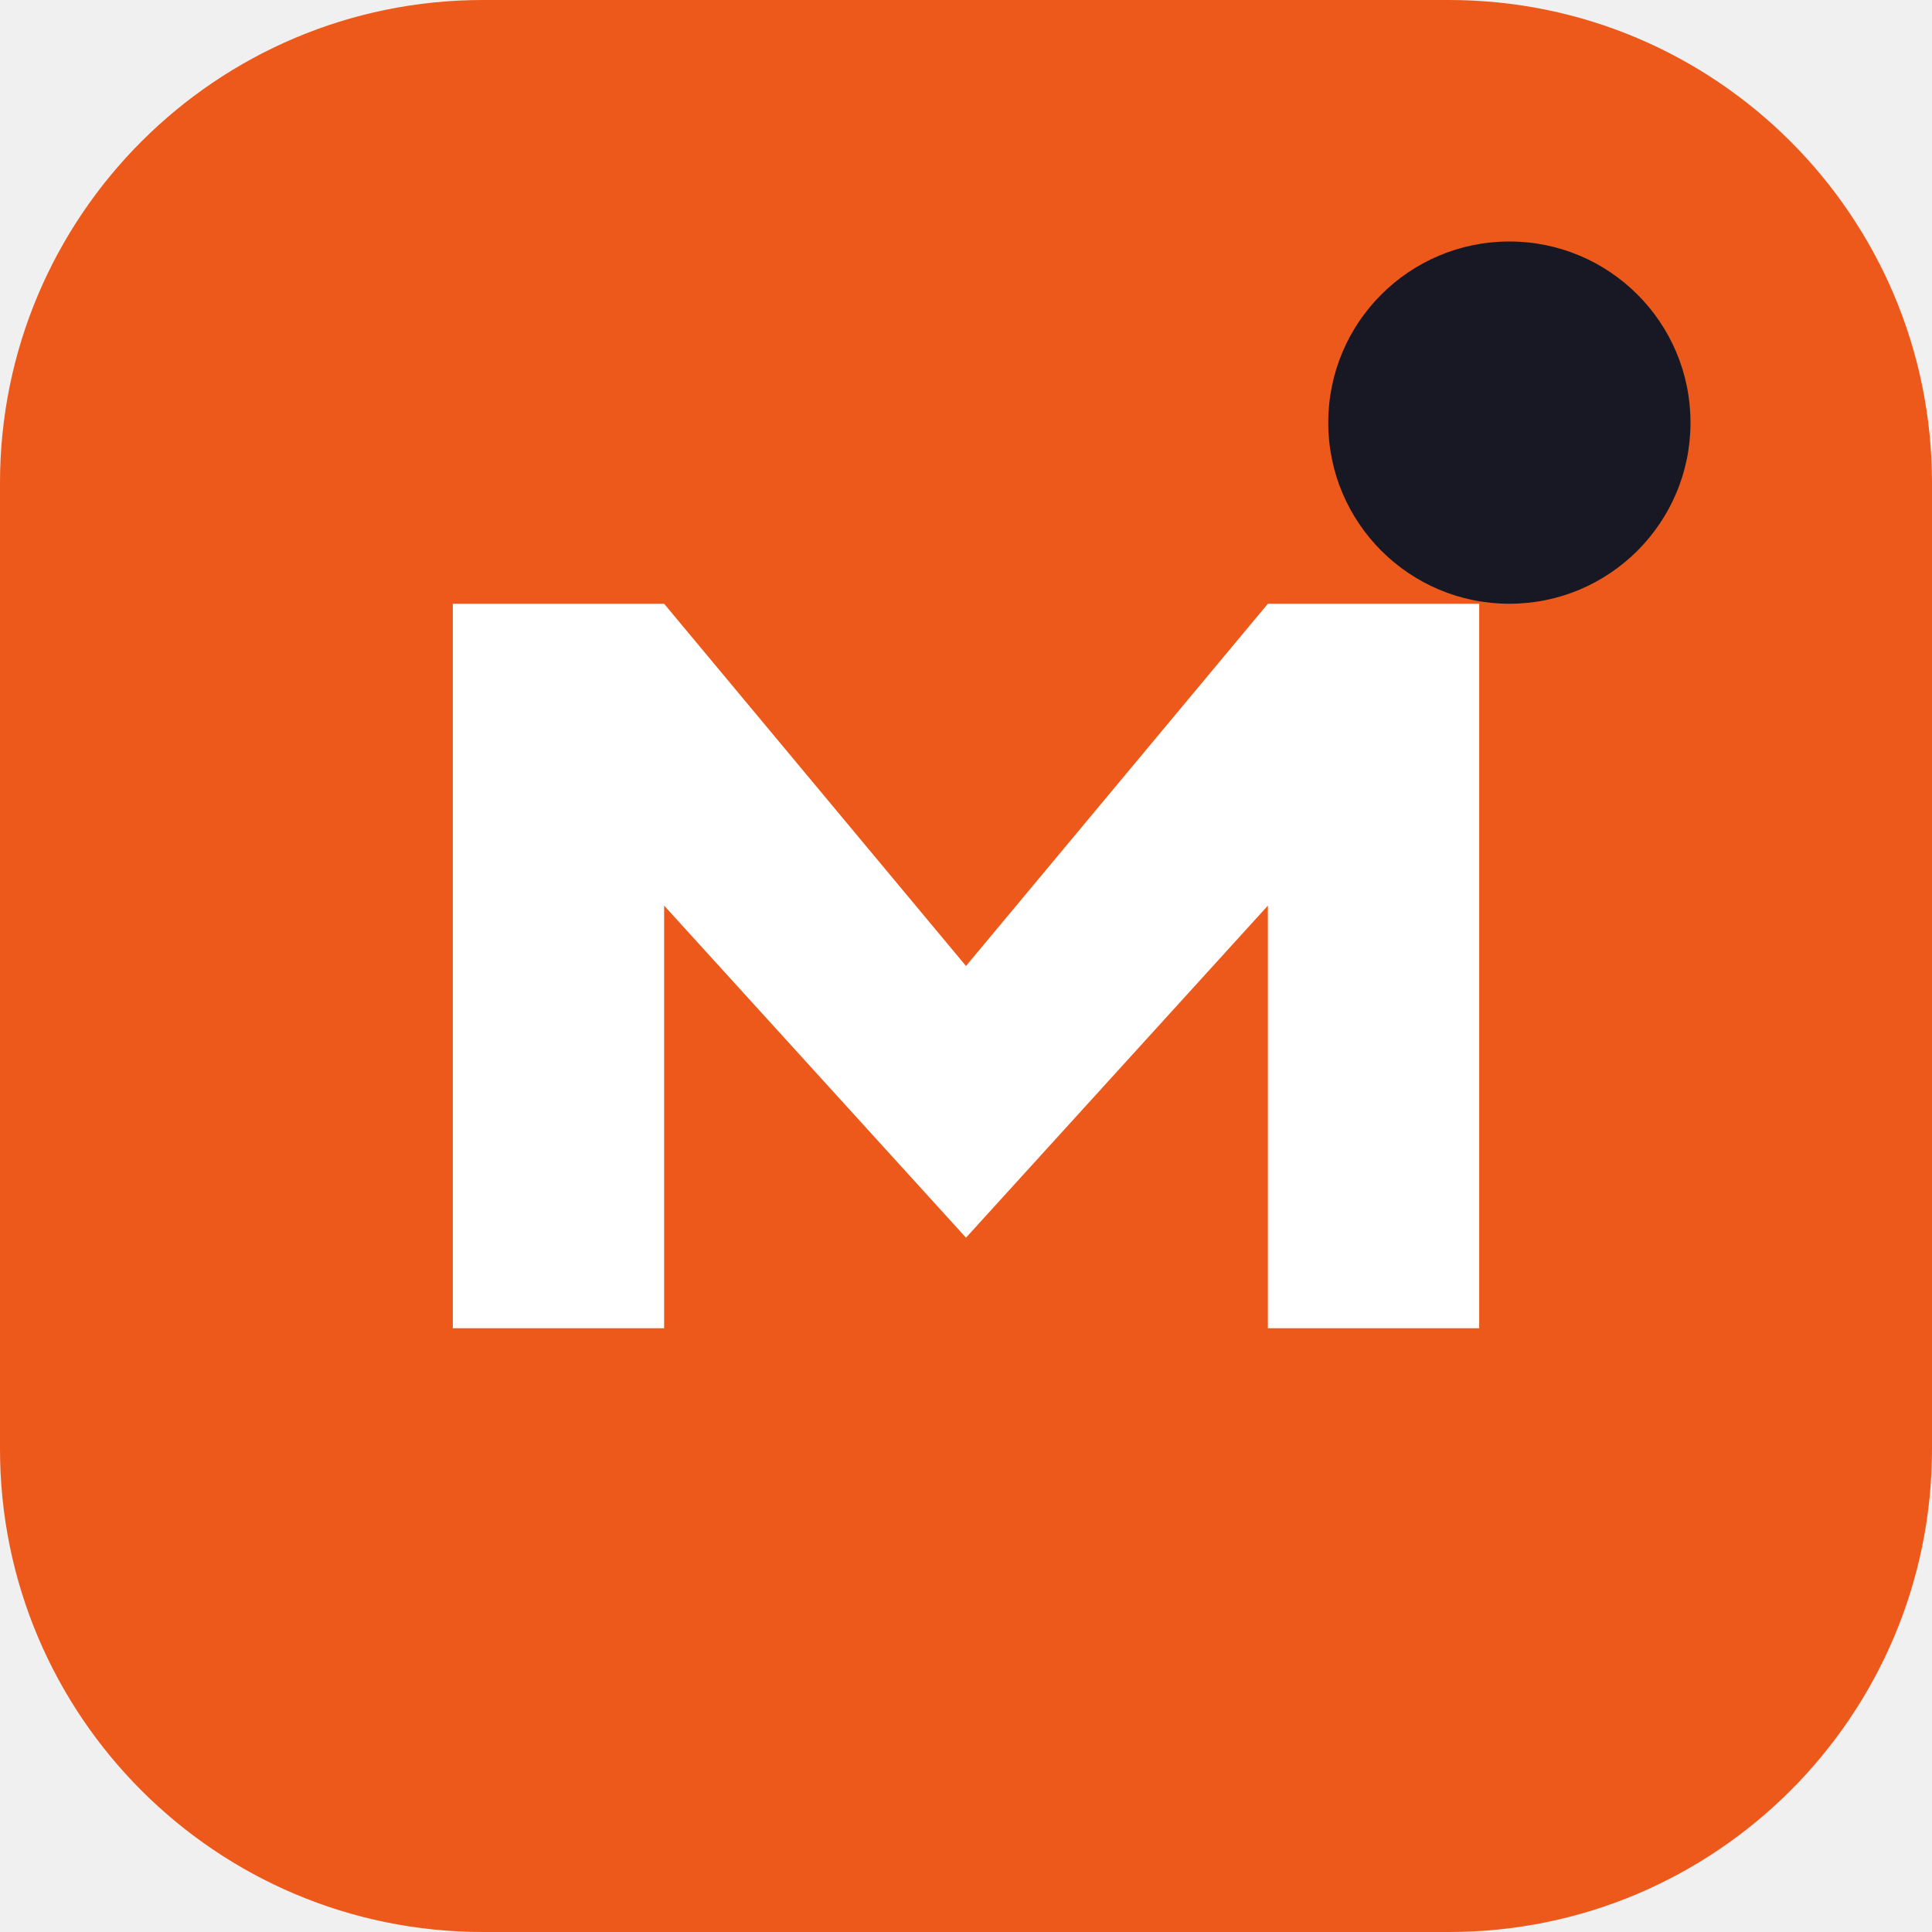
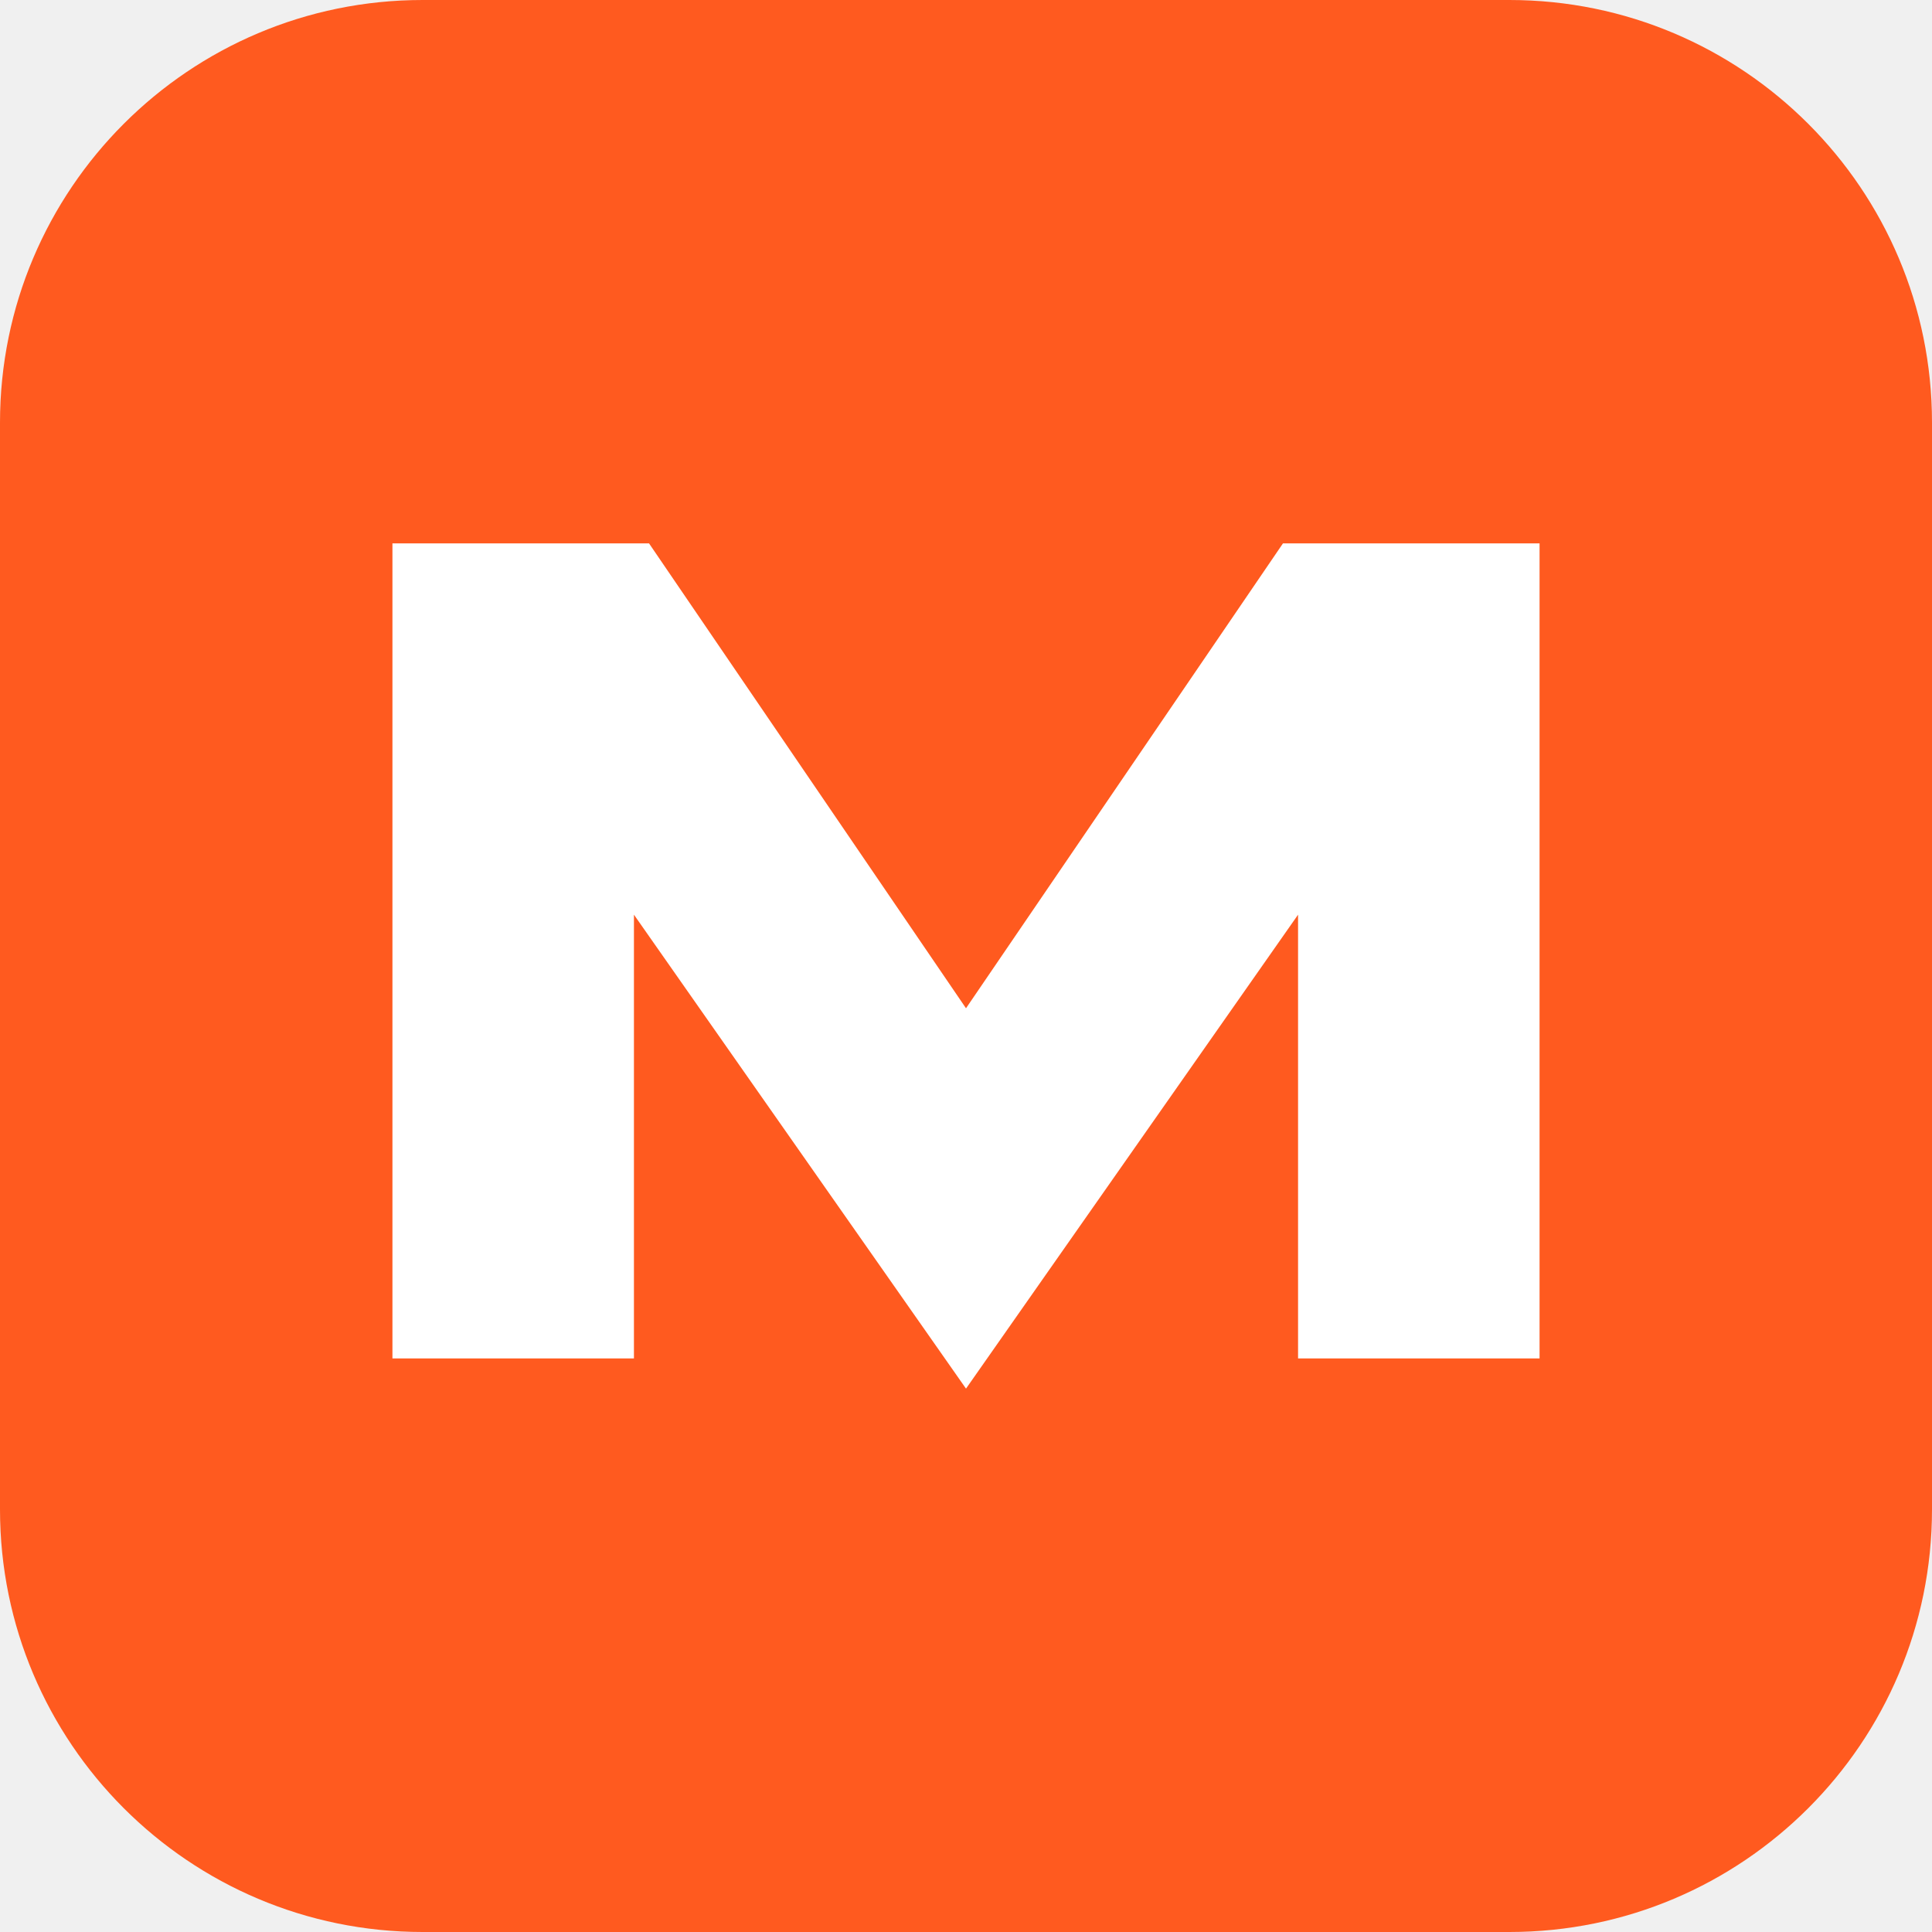
<svg xmlns="http://www.w3.org/2000/svg" viewBox="0 0 64 64">
-   <rect width="64" height="64" rx="16" fill="#ED591A" />
-   <path d="M15 44V20h7l10 12 10-12h7v24h-7V30l-10 11-10-11v14z" fill="#fff" />
-   <circle cx="50" cy="14" r="6" fill="#171823" />
+   <rect width="64" height="64" rx="14" fill="#ff5a1f" />
+   <path d="M13 45V18h8.5L32 33.4 42.5 18H51v27h-8V30.3L32 46 21 30.3V45z" fill="#fff" />
</svg>
